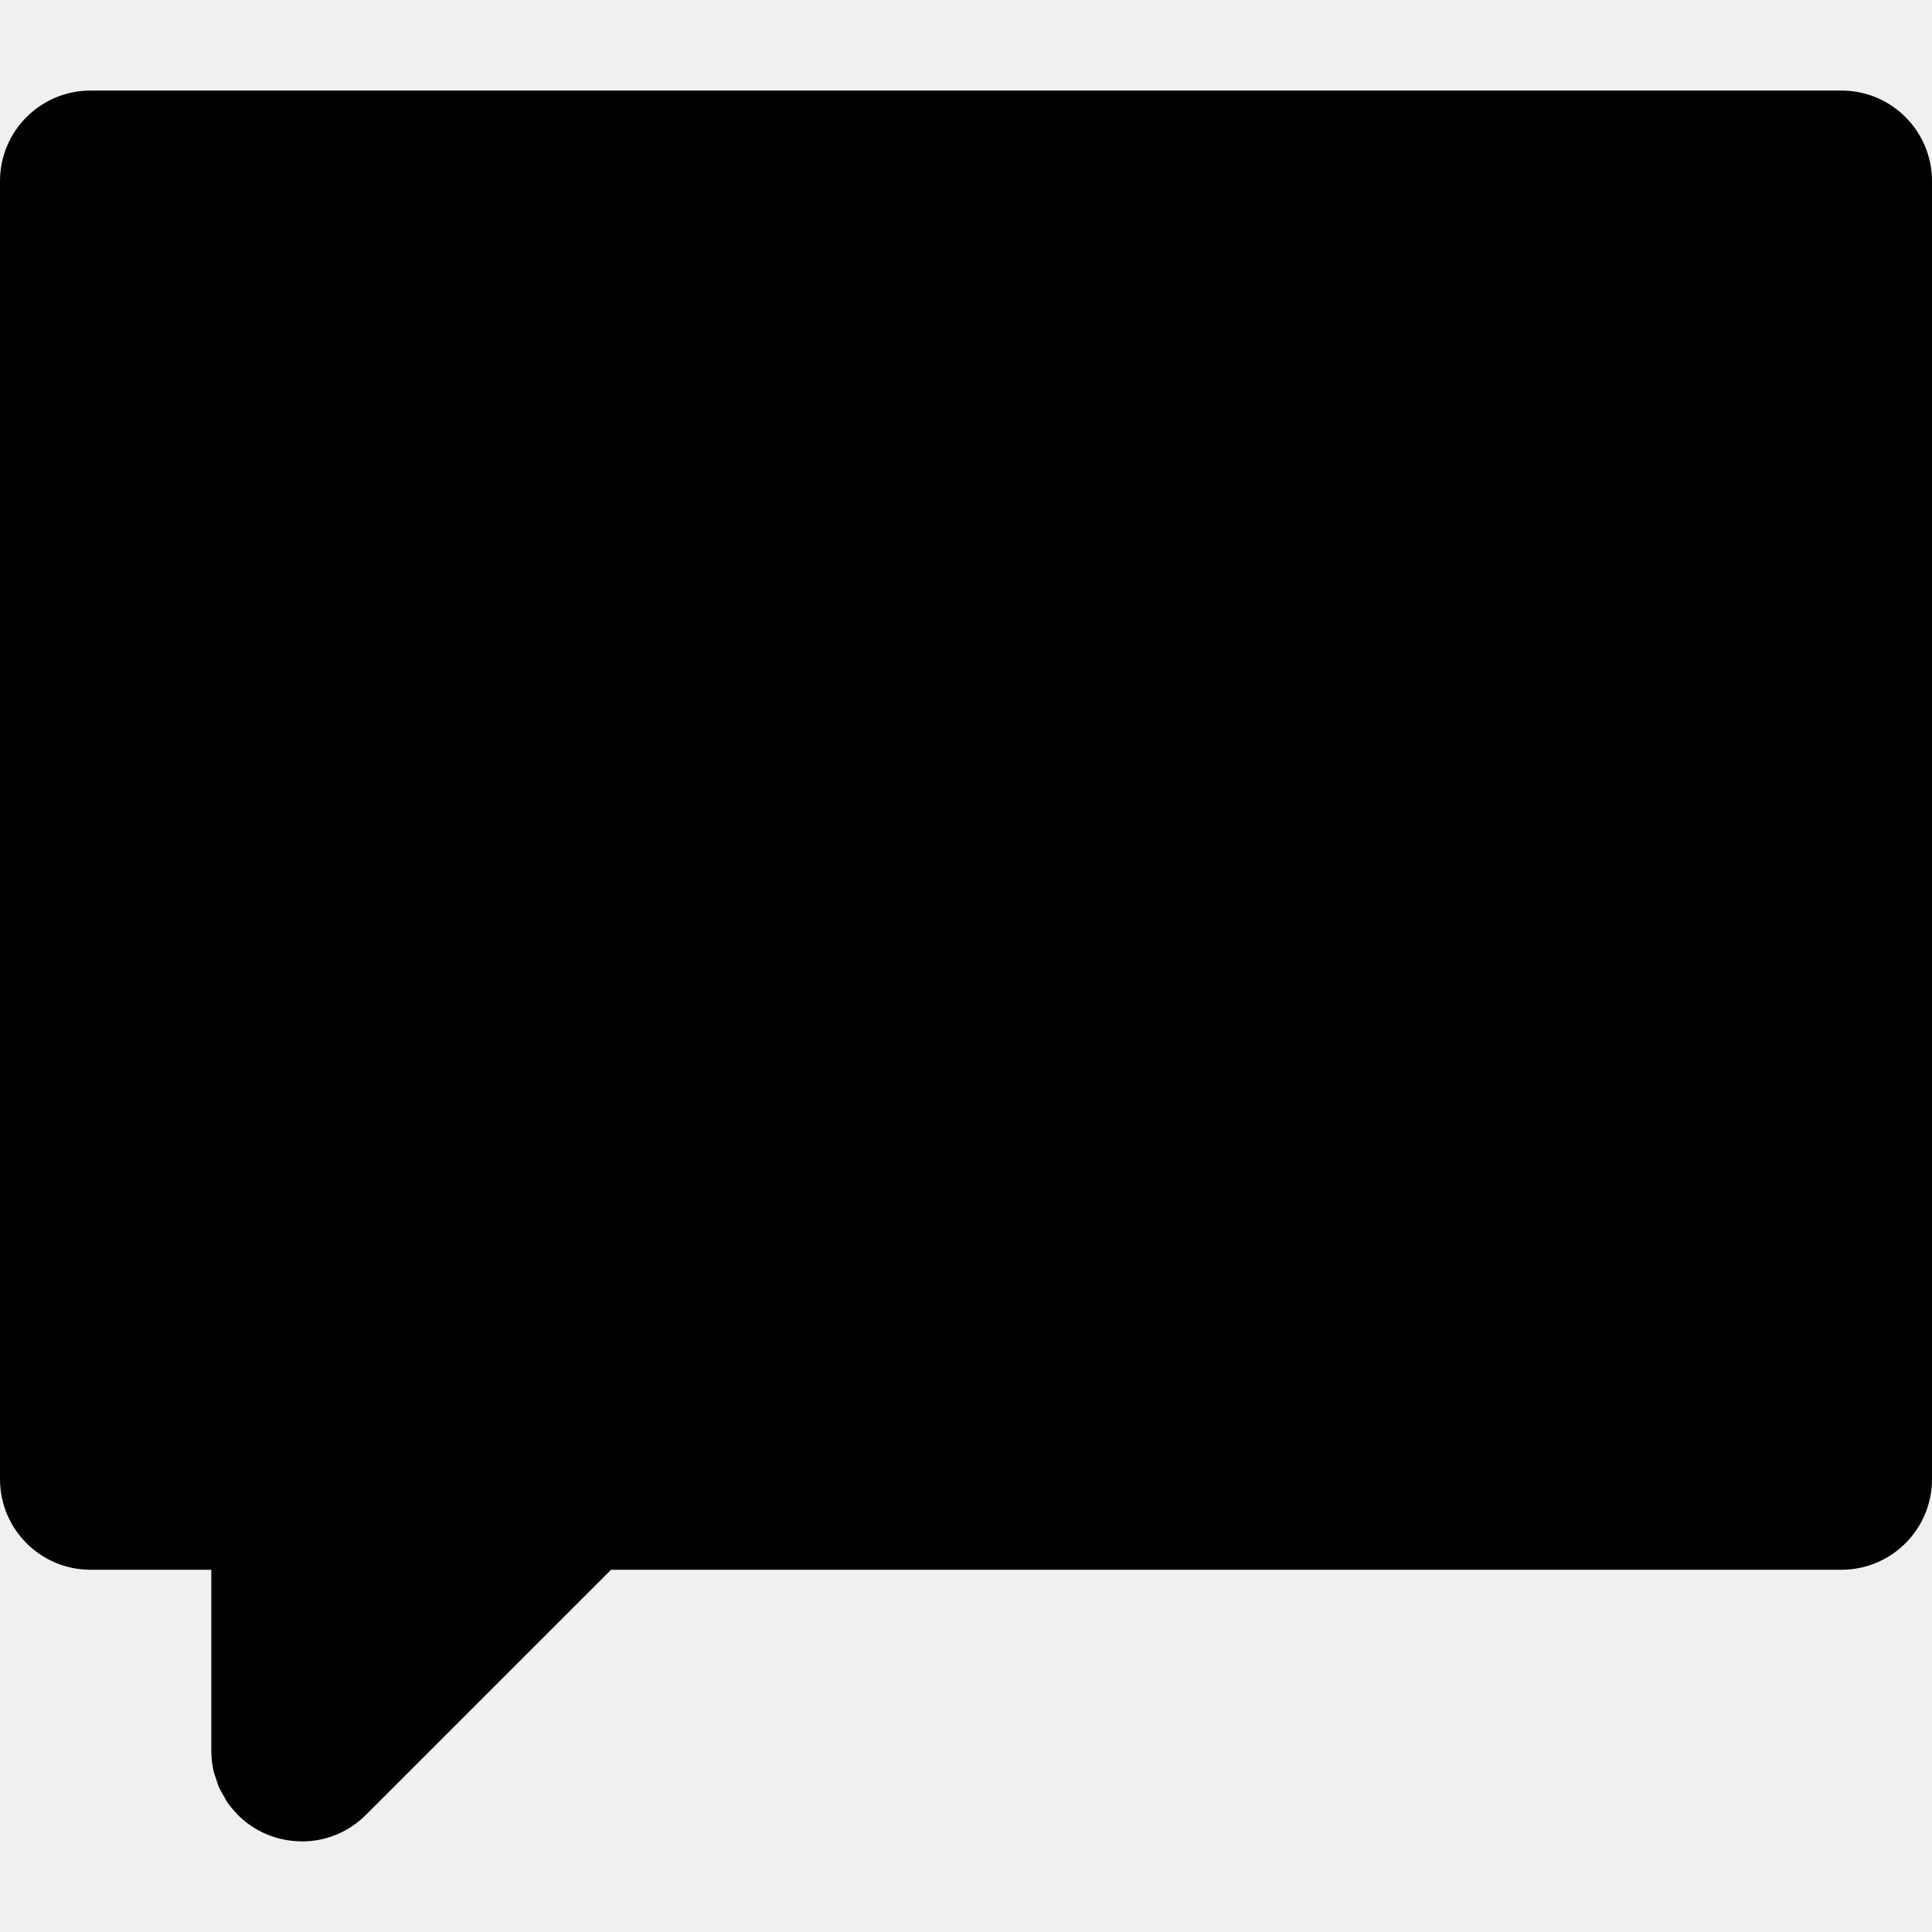
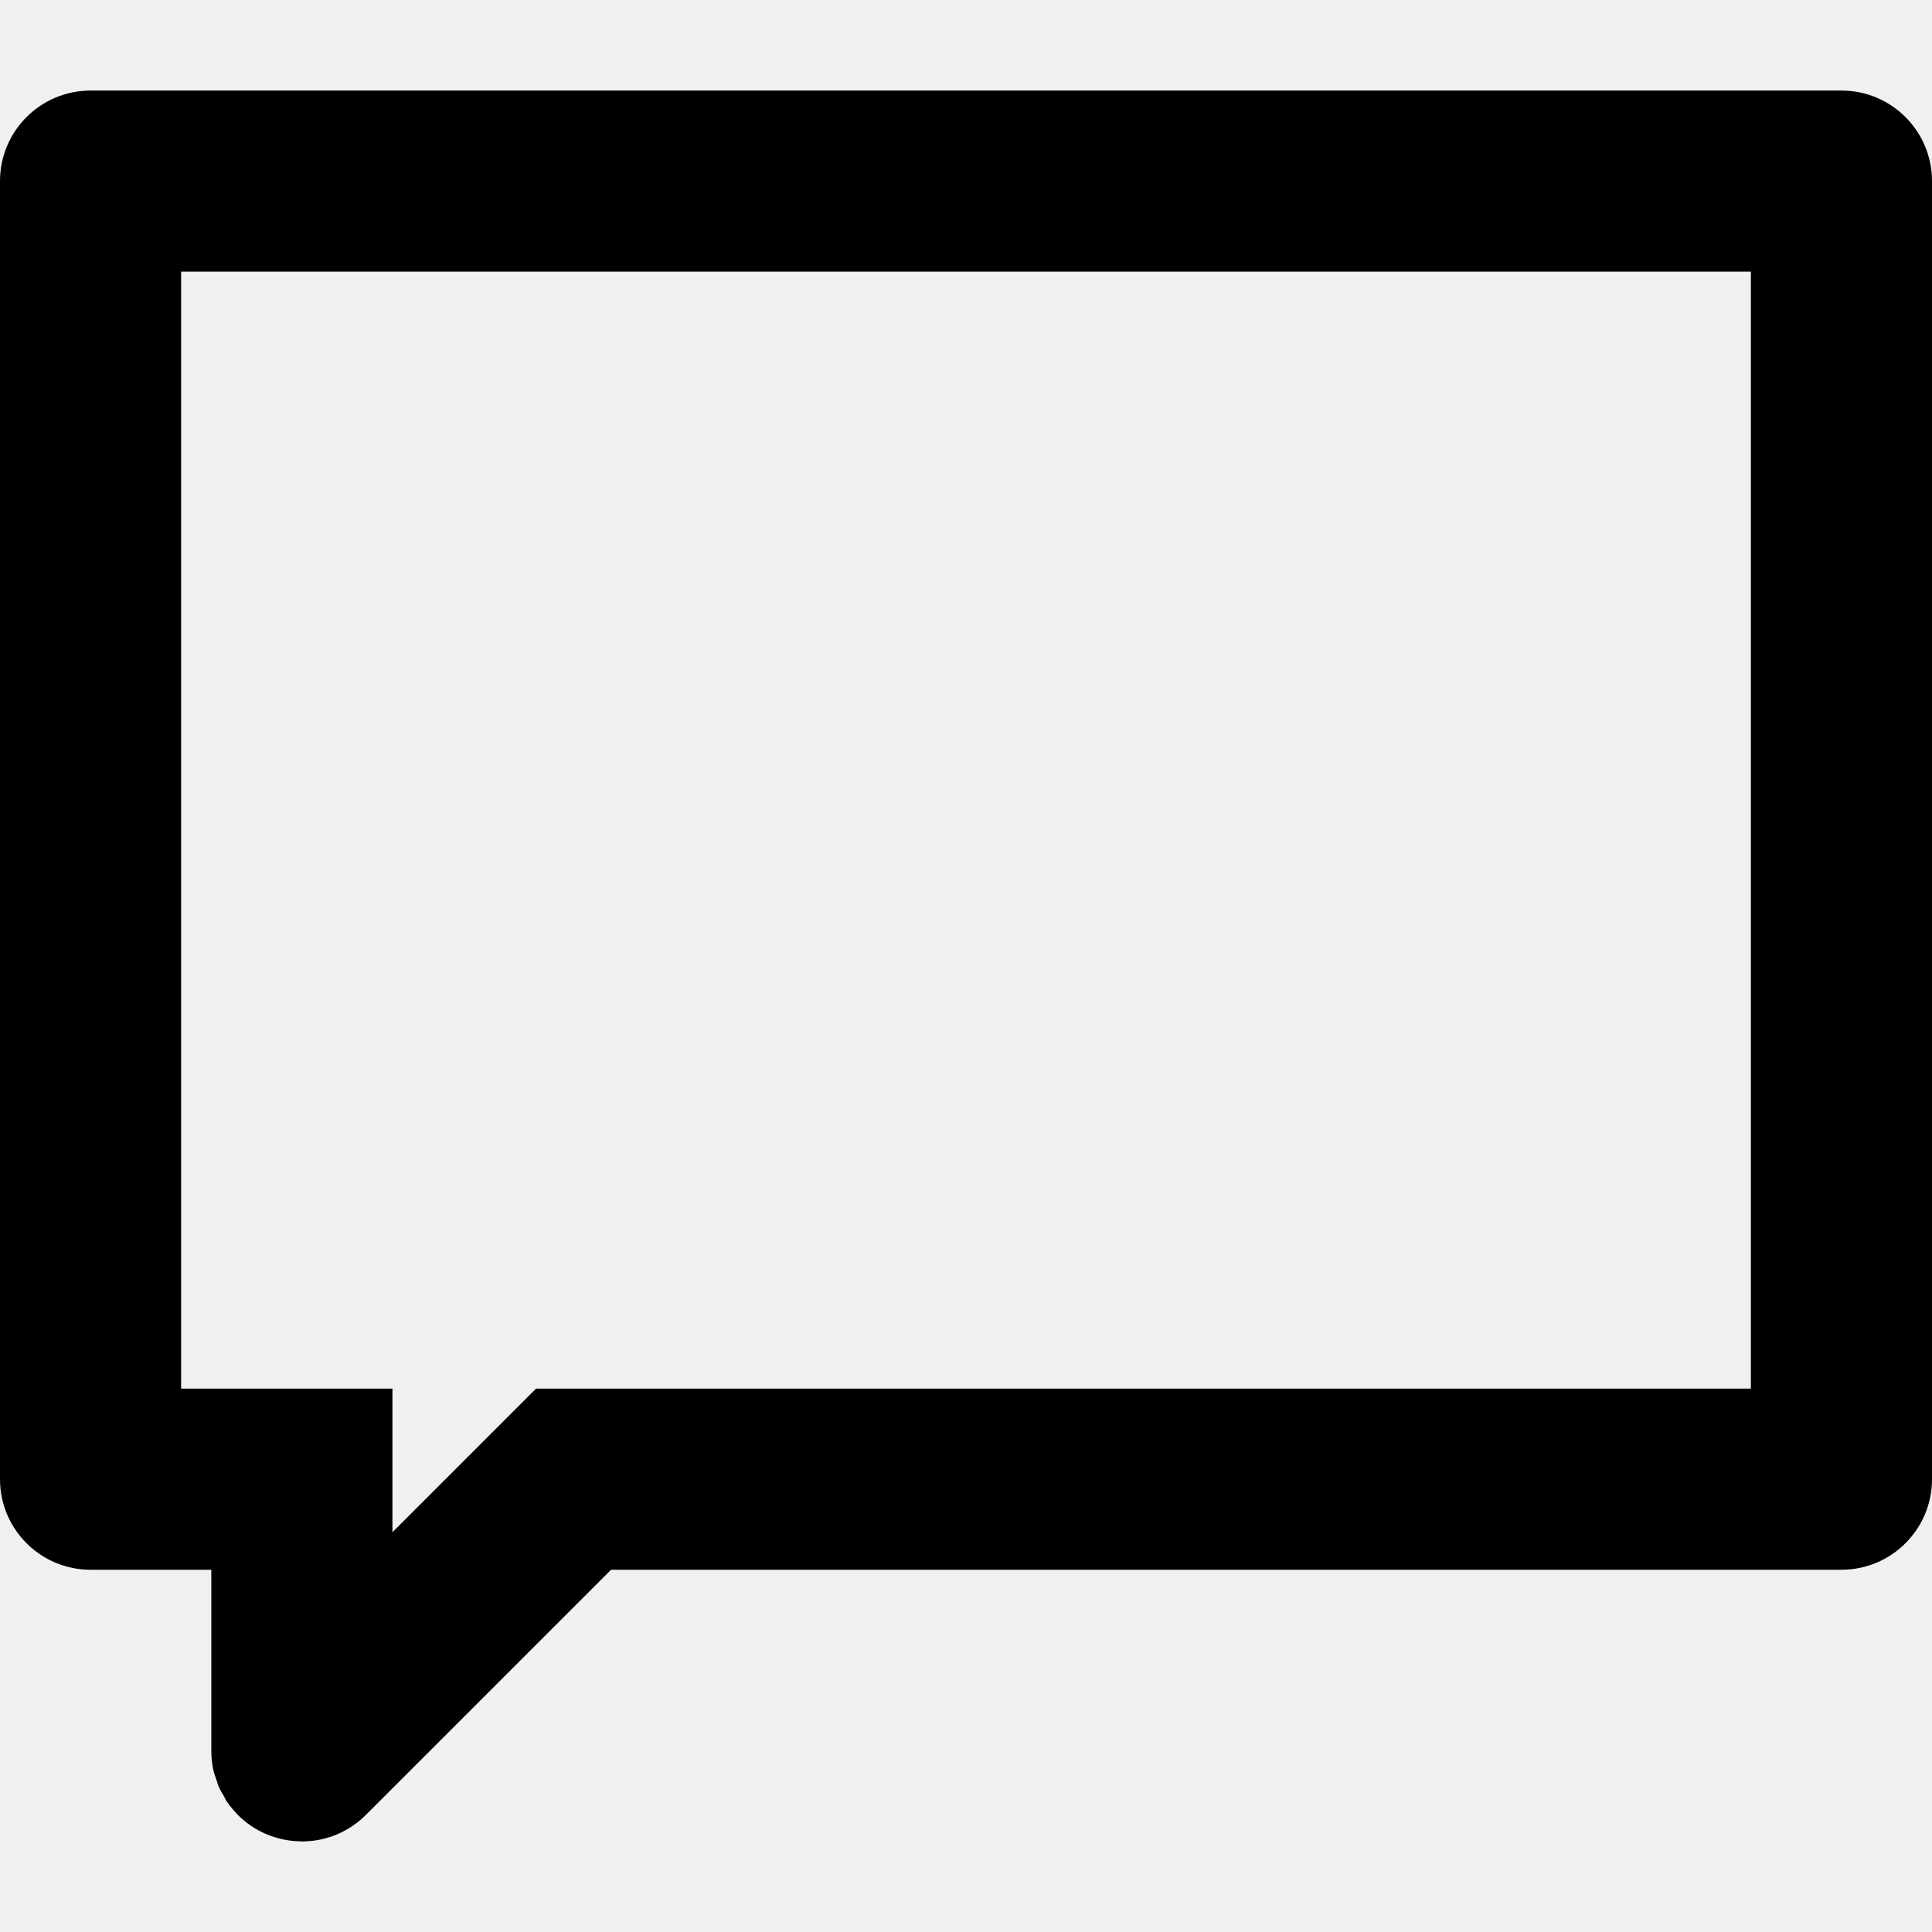
<svg xmlns="http://www.w3.org/2000/svg" version="1.1" id="Layer_1" x="0px" y="0px" width="64px" height="64px" viewBox="0 0 64 64" enable-background="new 0 0 64 64" xml:space="preserve" fill="#000000">
-   <g id="SPEECH_2_1_" enable-background="new    " fill="#000000">
-     <g id="SPEECH_2" fill="#000000">
-       <g fill="#000000">
-         <path d="M61,3H3C1.343,3,0,4.343,0,6v43c0,1.657,1.343,3,2.999,3H7v6c0,0.207,0.021,0.409,0.061,0.604     c0.028,0.137,0.076,0.265,0.122,0.394c0.02,0.056,0.03,0.116,0.053,0.17c0.049,0.115,0.115,0.219,0.177,0.326     c0.035,0.06,0.061,0.126,0.1,0.184c0.098,0.146,0.212,0.278,0.333,0.404c0.012,0.012,0.021,0.028,0.033,0.04     c0.535,0.533,1.271,0.865,2.084,0.875C9.976,60.997,9.987,61,10,61c0.828,0,1.578-0.336,2.121-0.879L20.243,52H61     c1.657,0,3-1.343,3-3V6C64,4.343,62.657,3,61,3z" fill="#000000" />
+   <g id="SPEECH_1_1_" enable-background="new    " fill="#000000">
+     <g id="SPEECH_1" fill="#000000">
+       <g fill="#FFFFFF">
+         <path d="M61,3H3C1.343,3,0,4.343,0,6v43c0,1.657,1.343,3,3,3h4v6c0,0.207,0.021,0.409,0.061,0.604     c0.028,0.137,0.076,0.265,0.122,0.394c0.02,0.056,0.03,0.116,0.053,0.17c0.048,0.115,0.115,0.219,0.177,0.326     c0.035,0.06,0.061,0.126,0.1,0.184c0.098,0.146,0.212,0.278,0.333,0.404c0.012,0.012,0.021,0.028,0.033,0.04     c0.534,0.533,1.271,0.865,2.084,0.875C9.976,60.997,9.987,61,10,61c0.828,0,1.578-0.336,2.121-0.879L20.243,52H61     c1.657,0,3-1.343,3-3V6C64,4.343,62.657,3,61,3z M58,46H17.757L13,50.757V46H6V9h52V46z" fill="#000000" />
      </g>
    </g>
  </g>
</svg>
